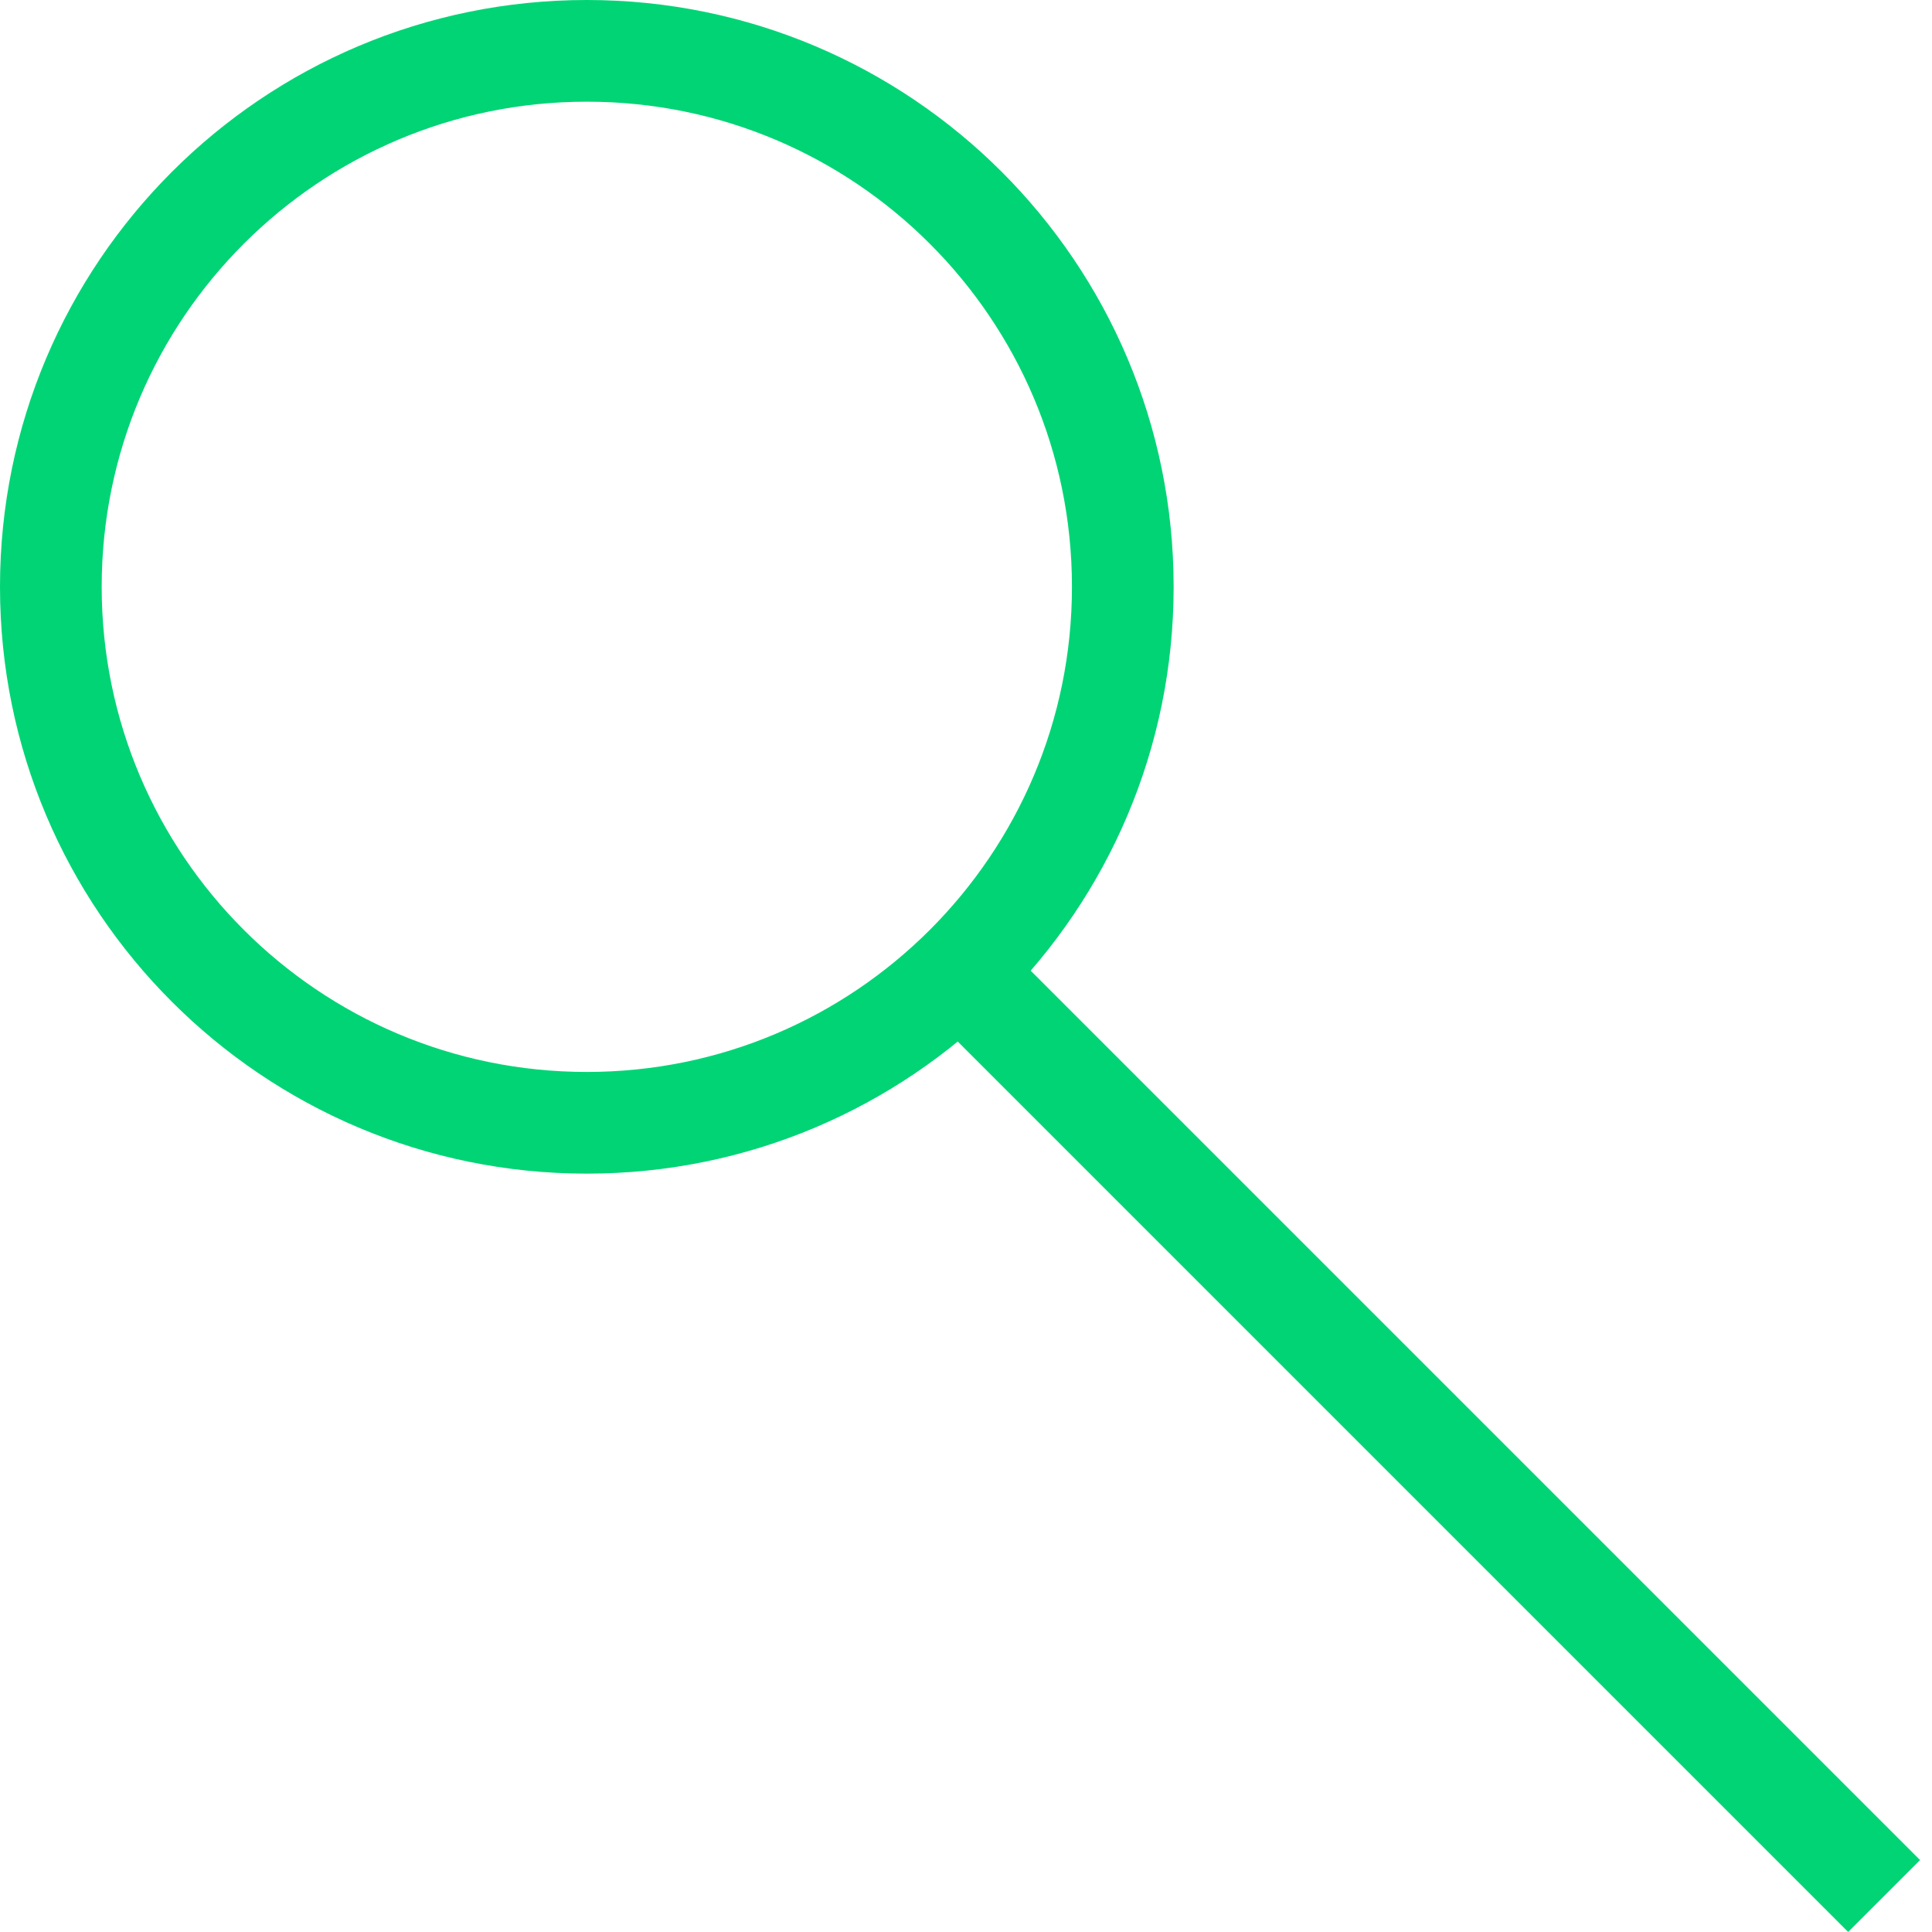
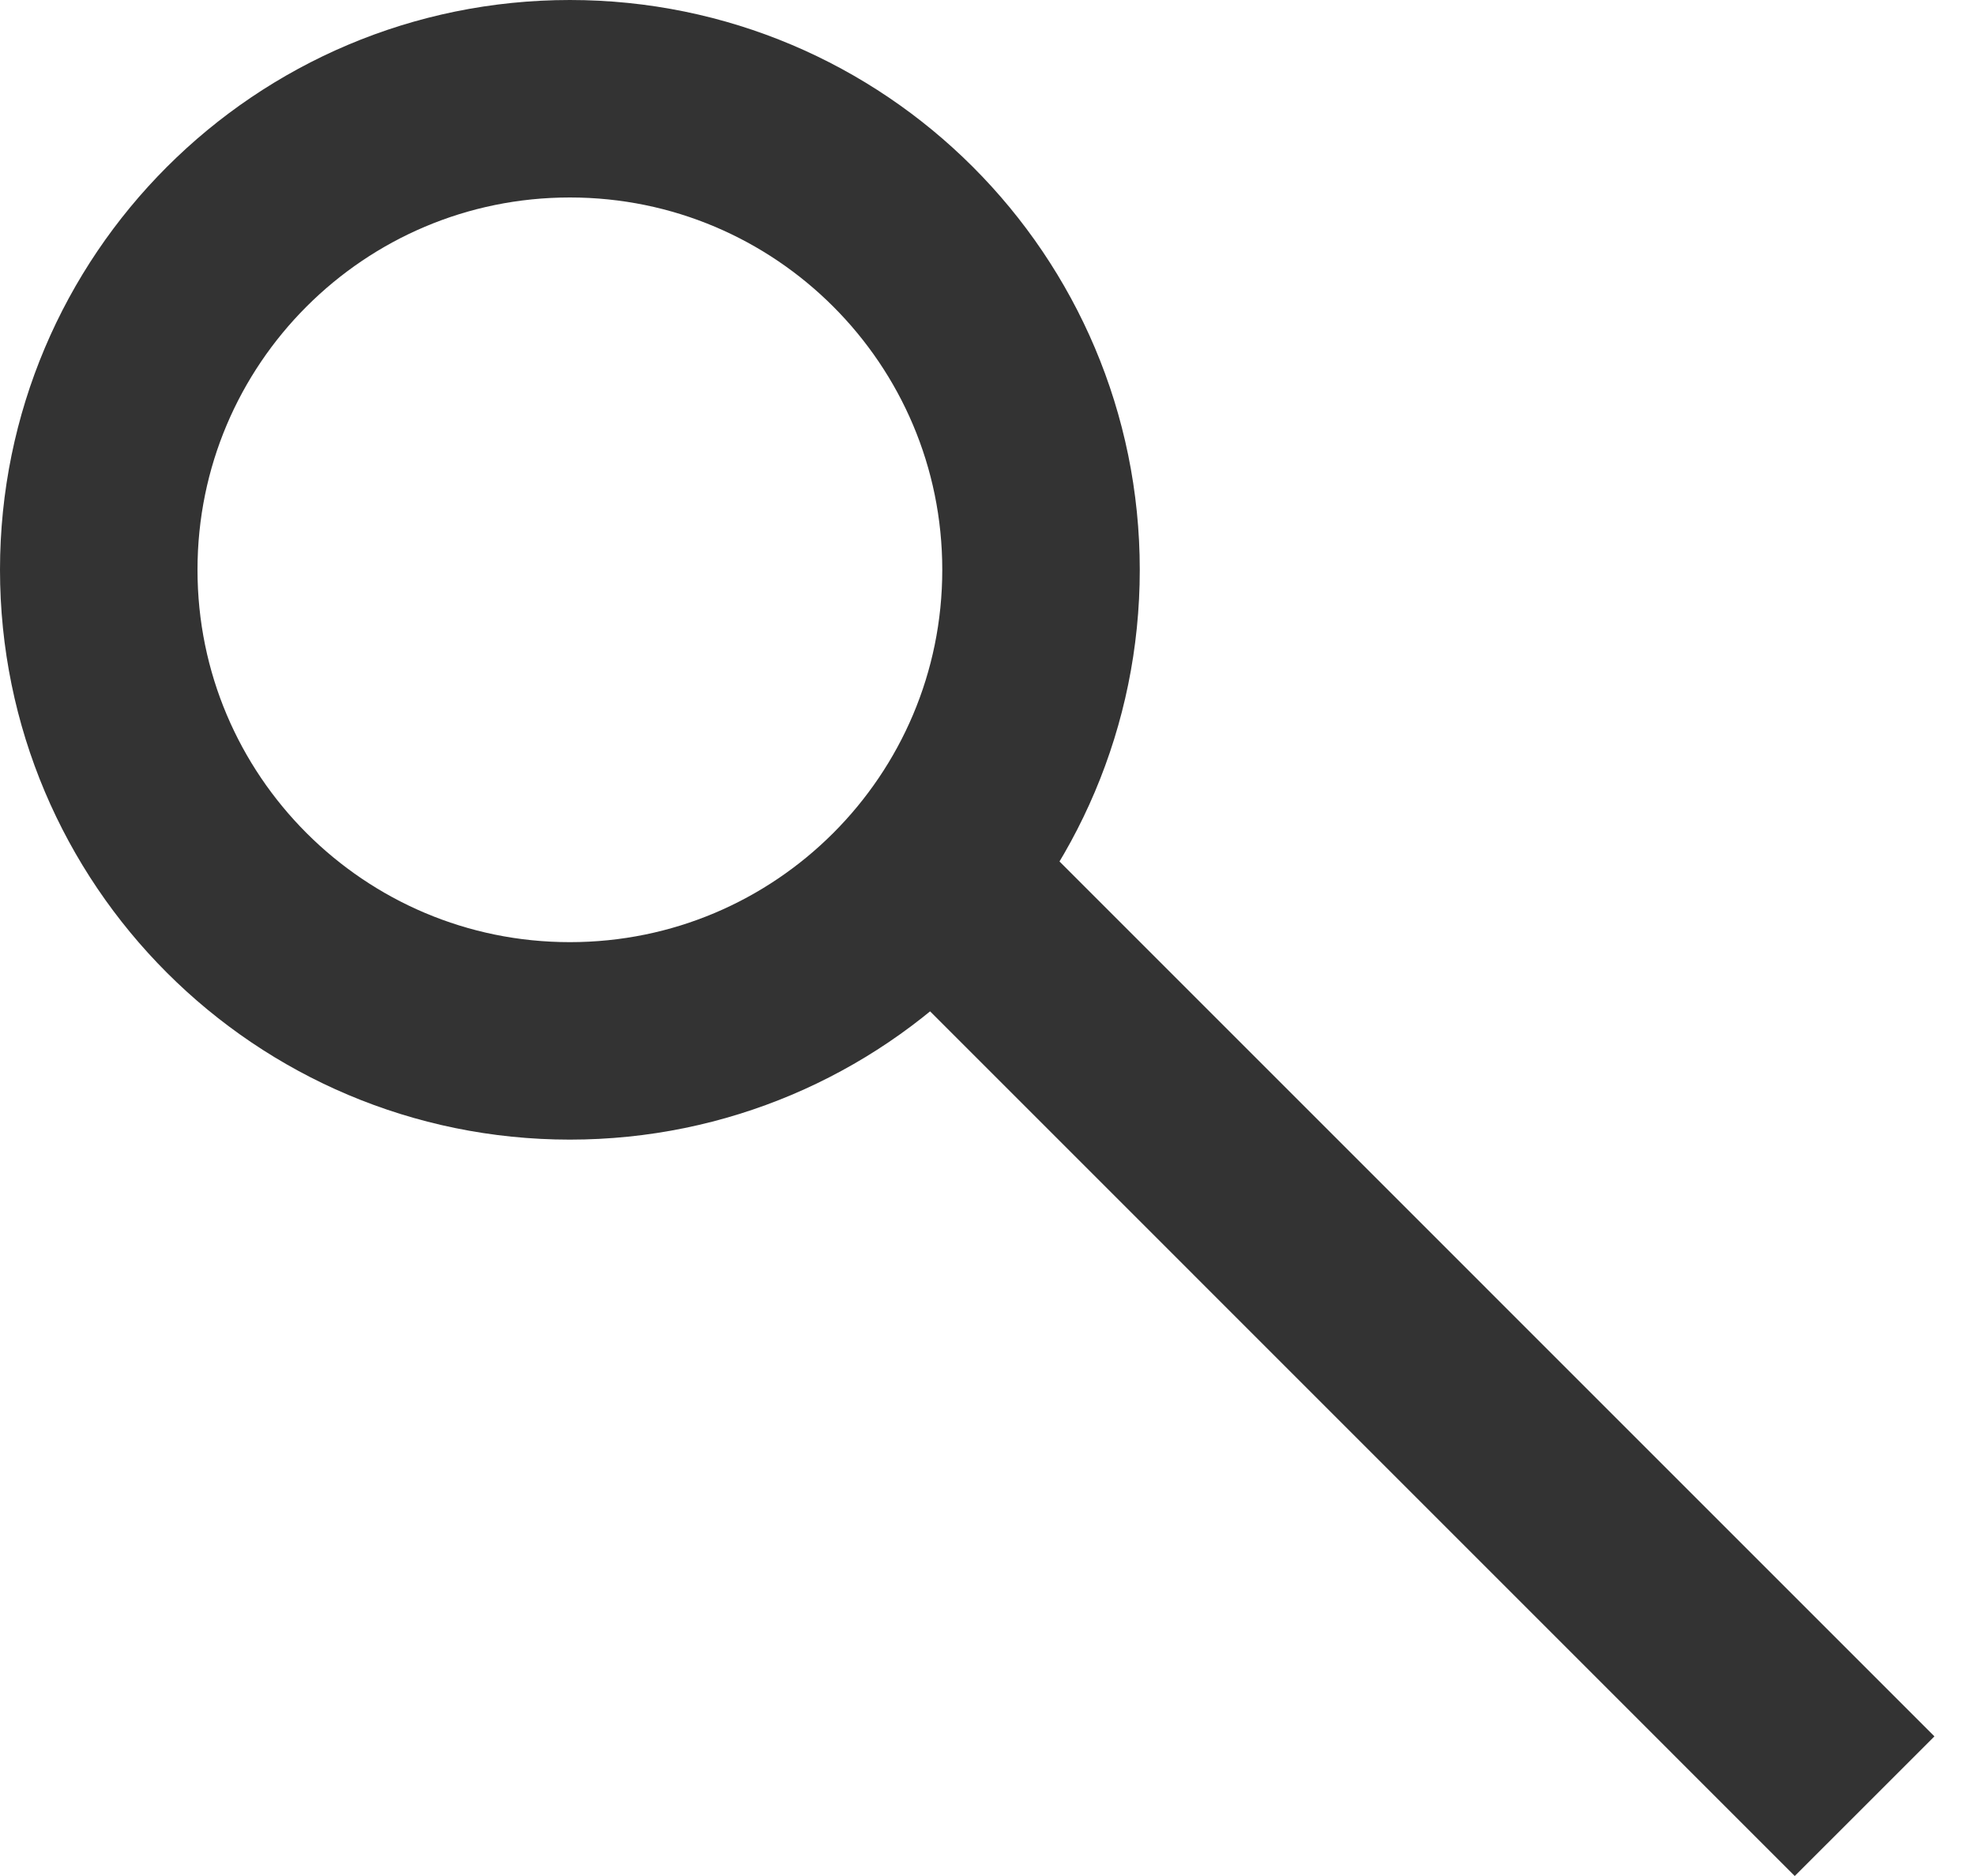
- <svg xmlns="http://www.w3.org/2000/svg" width="19" height="19" viewBox="0 0 19 19" fill="none">
-   <circle cx="5.771" cy="5.771" r="5.271" stroke="#00D475" />
-   <line x1="9.423" y1="9.54" x2="18.529" y2="18.646" stroke="#00D475" />
+ <svg xmlns="http://www.w3.org/2000/svg" width="20" height="19" viewBox="0 0 20 19" fill="none">
+   <circle cx="5.771" cy="5.771" r="4.771" stroke="#333333" stroke-width="2" />
+   <line x1="9.776" y1="9.186" x2="18.882" y2="18.293" stroke="#333333" stroke-width="2" />
</svg>
